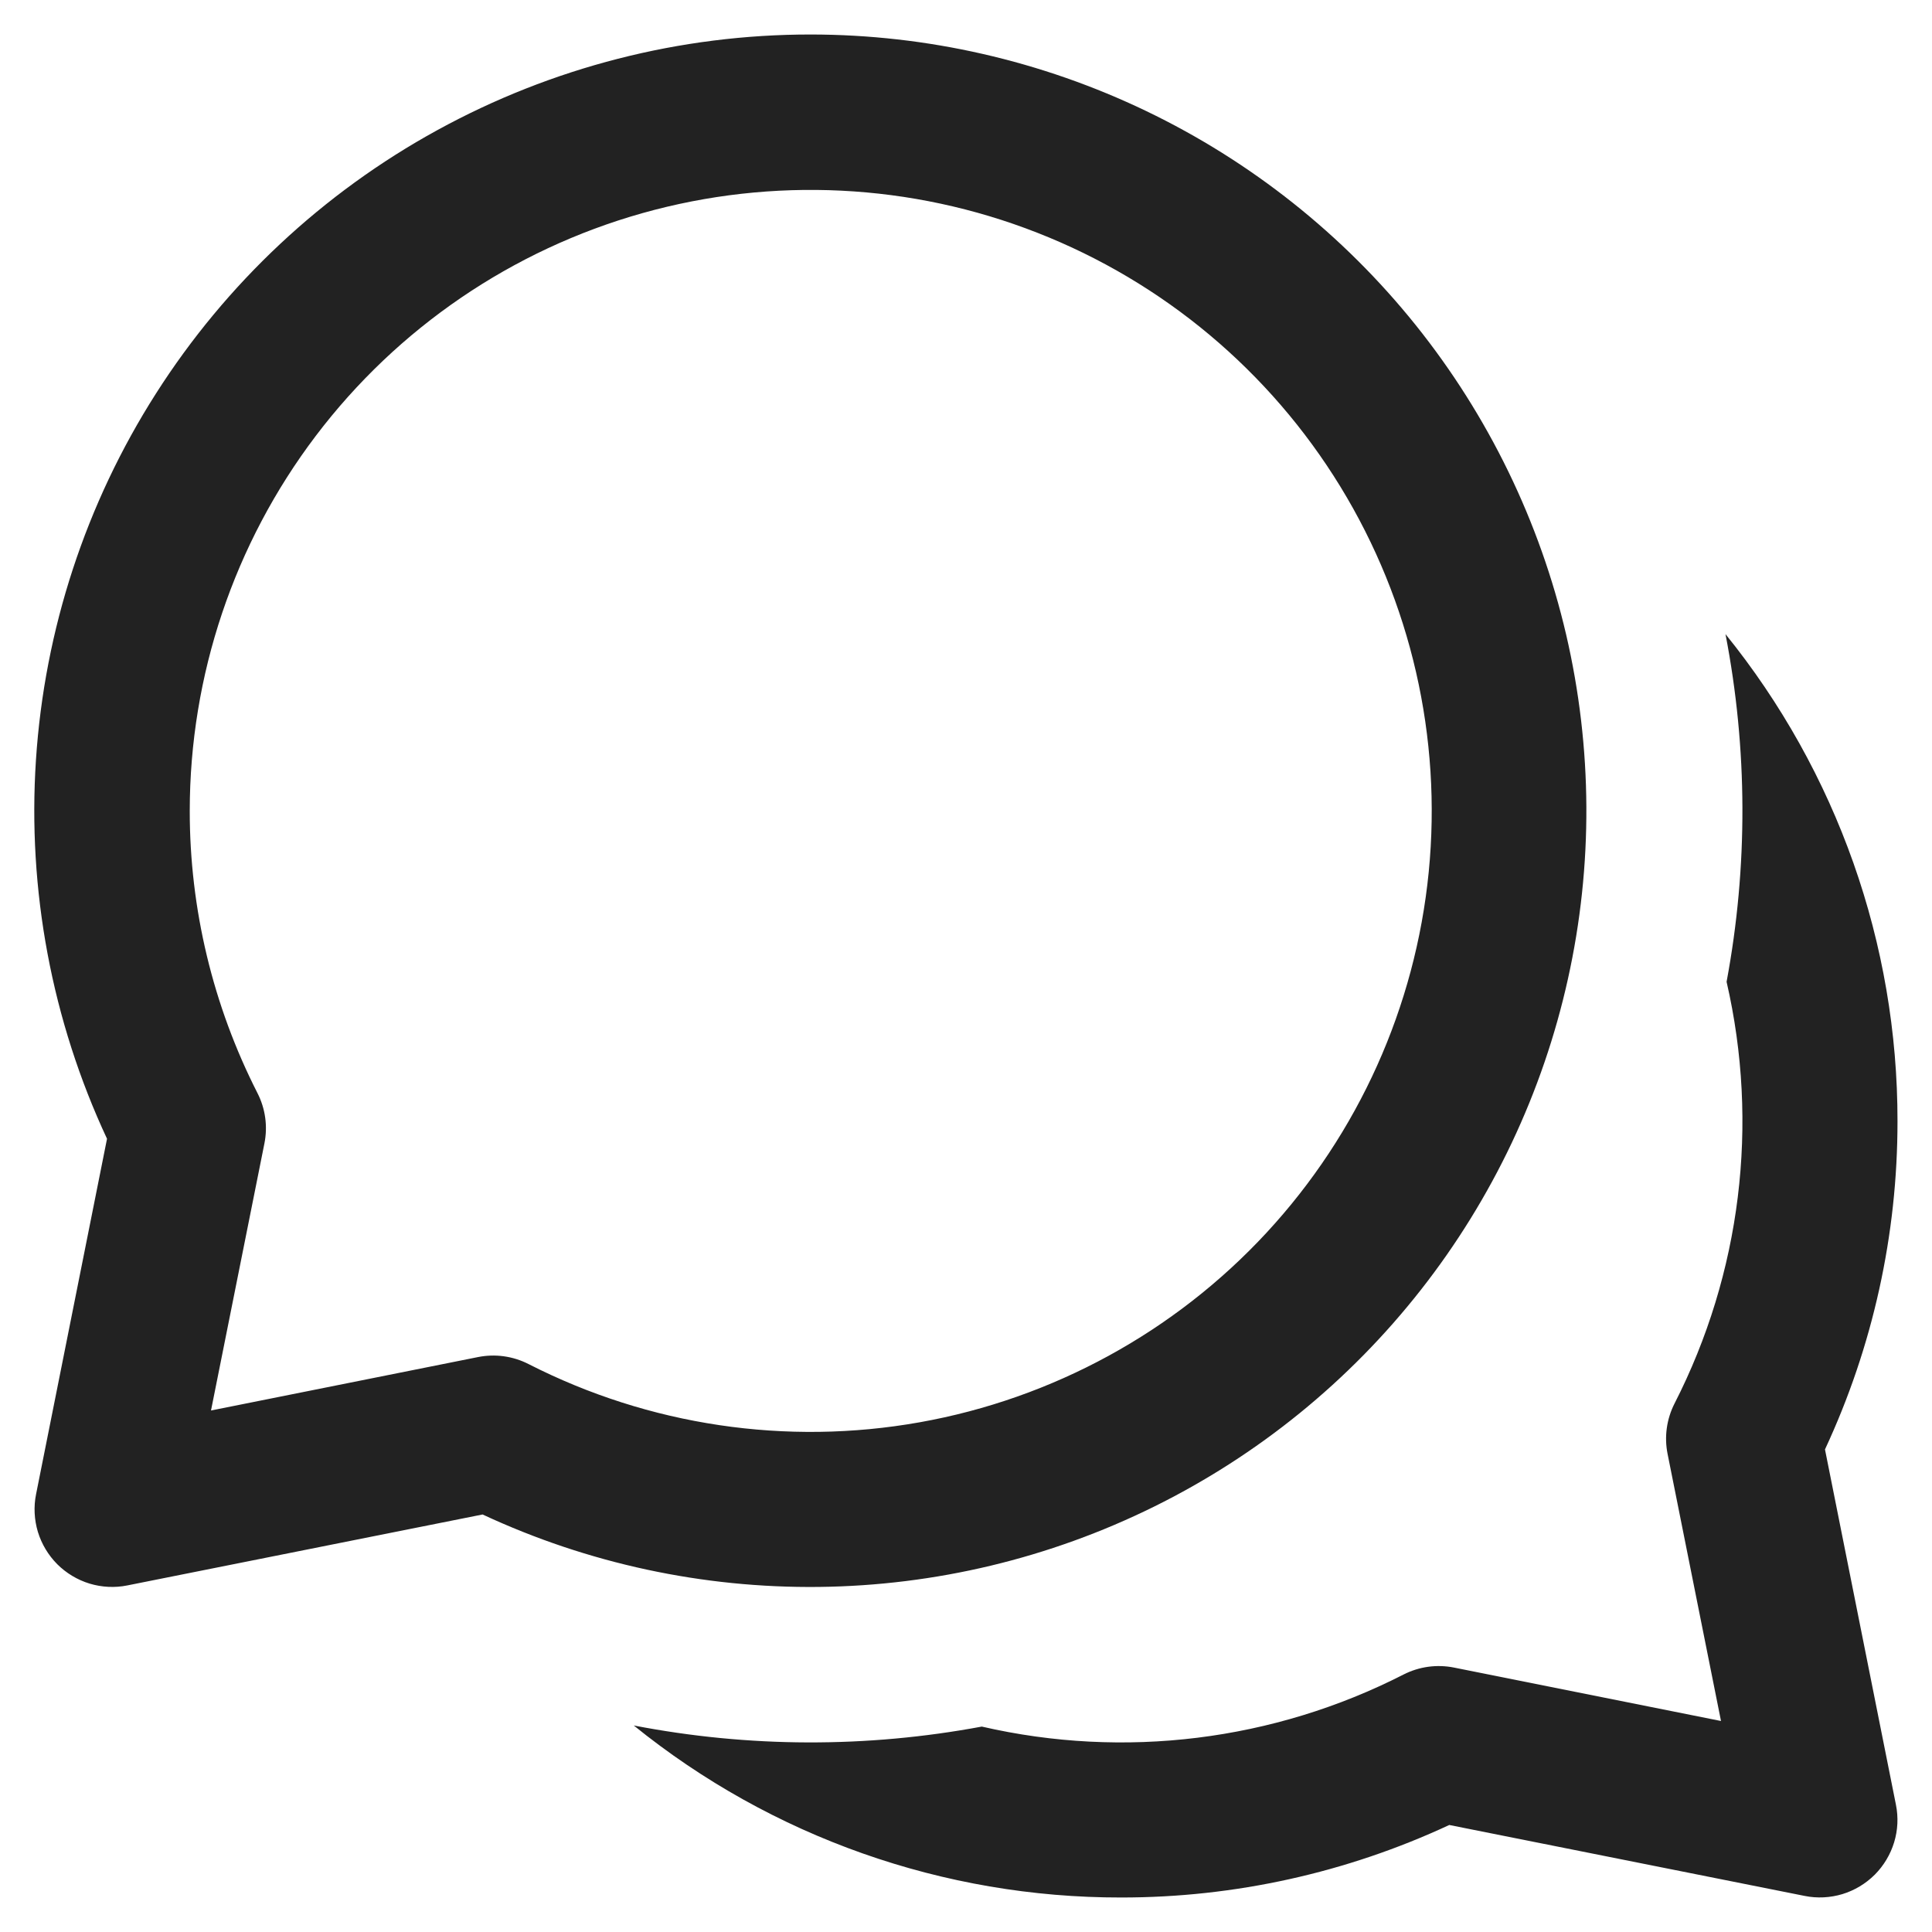
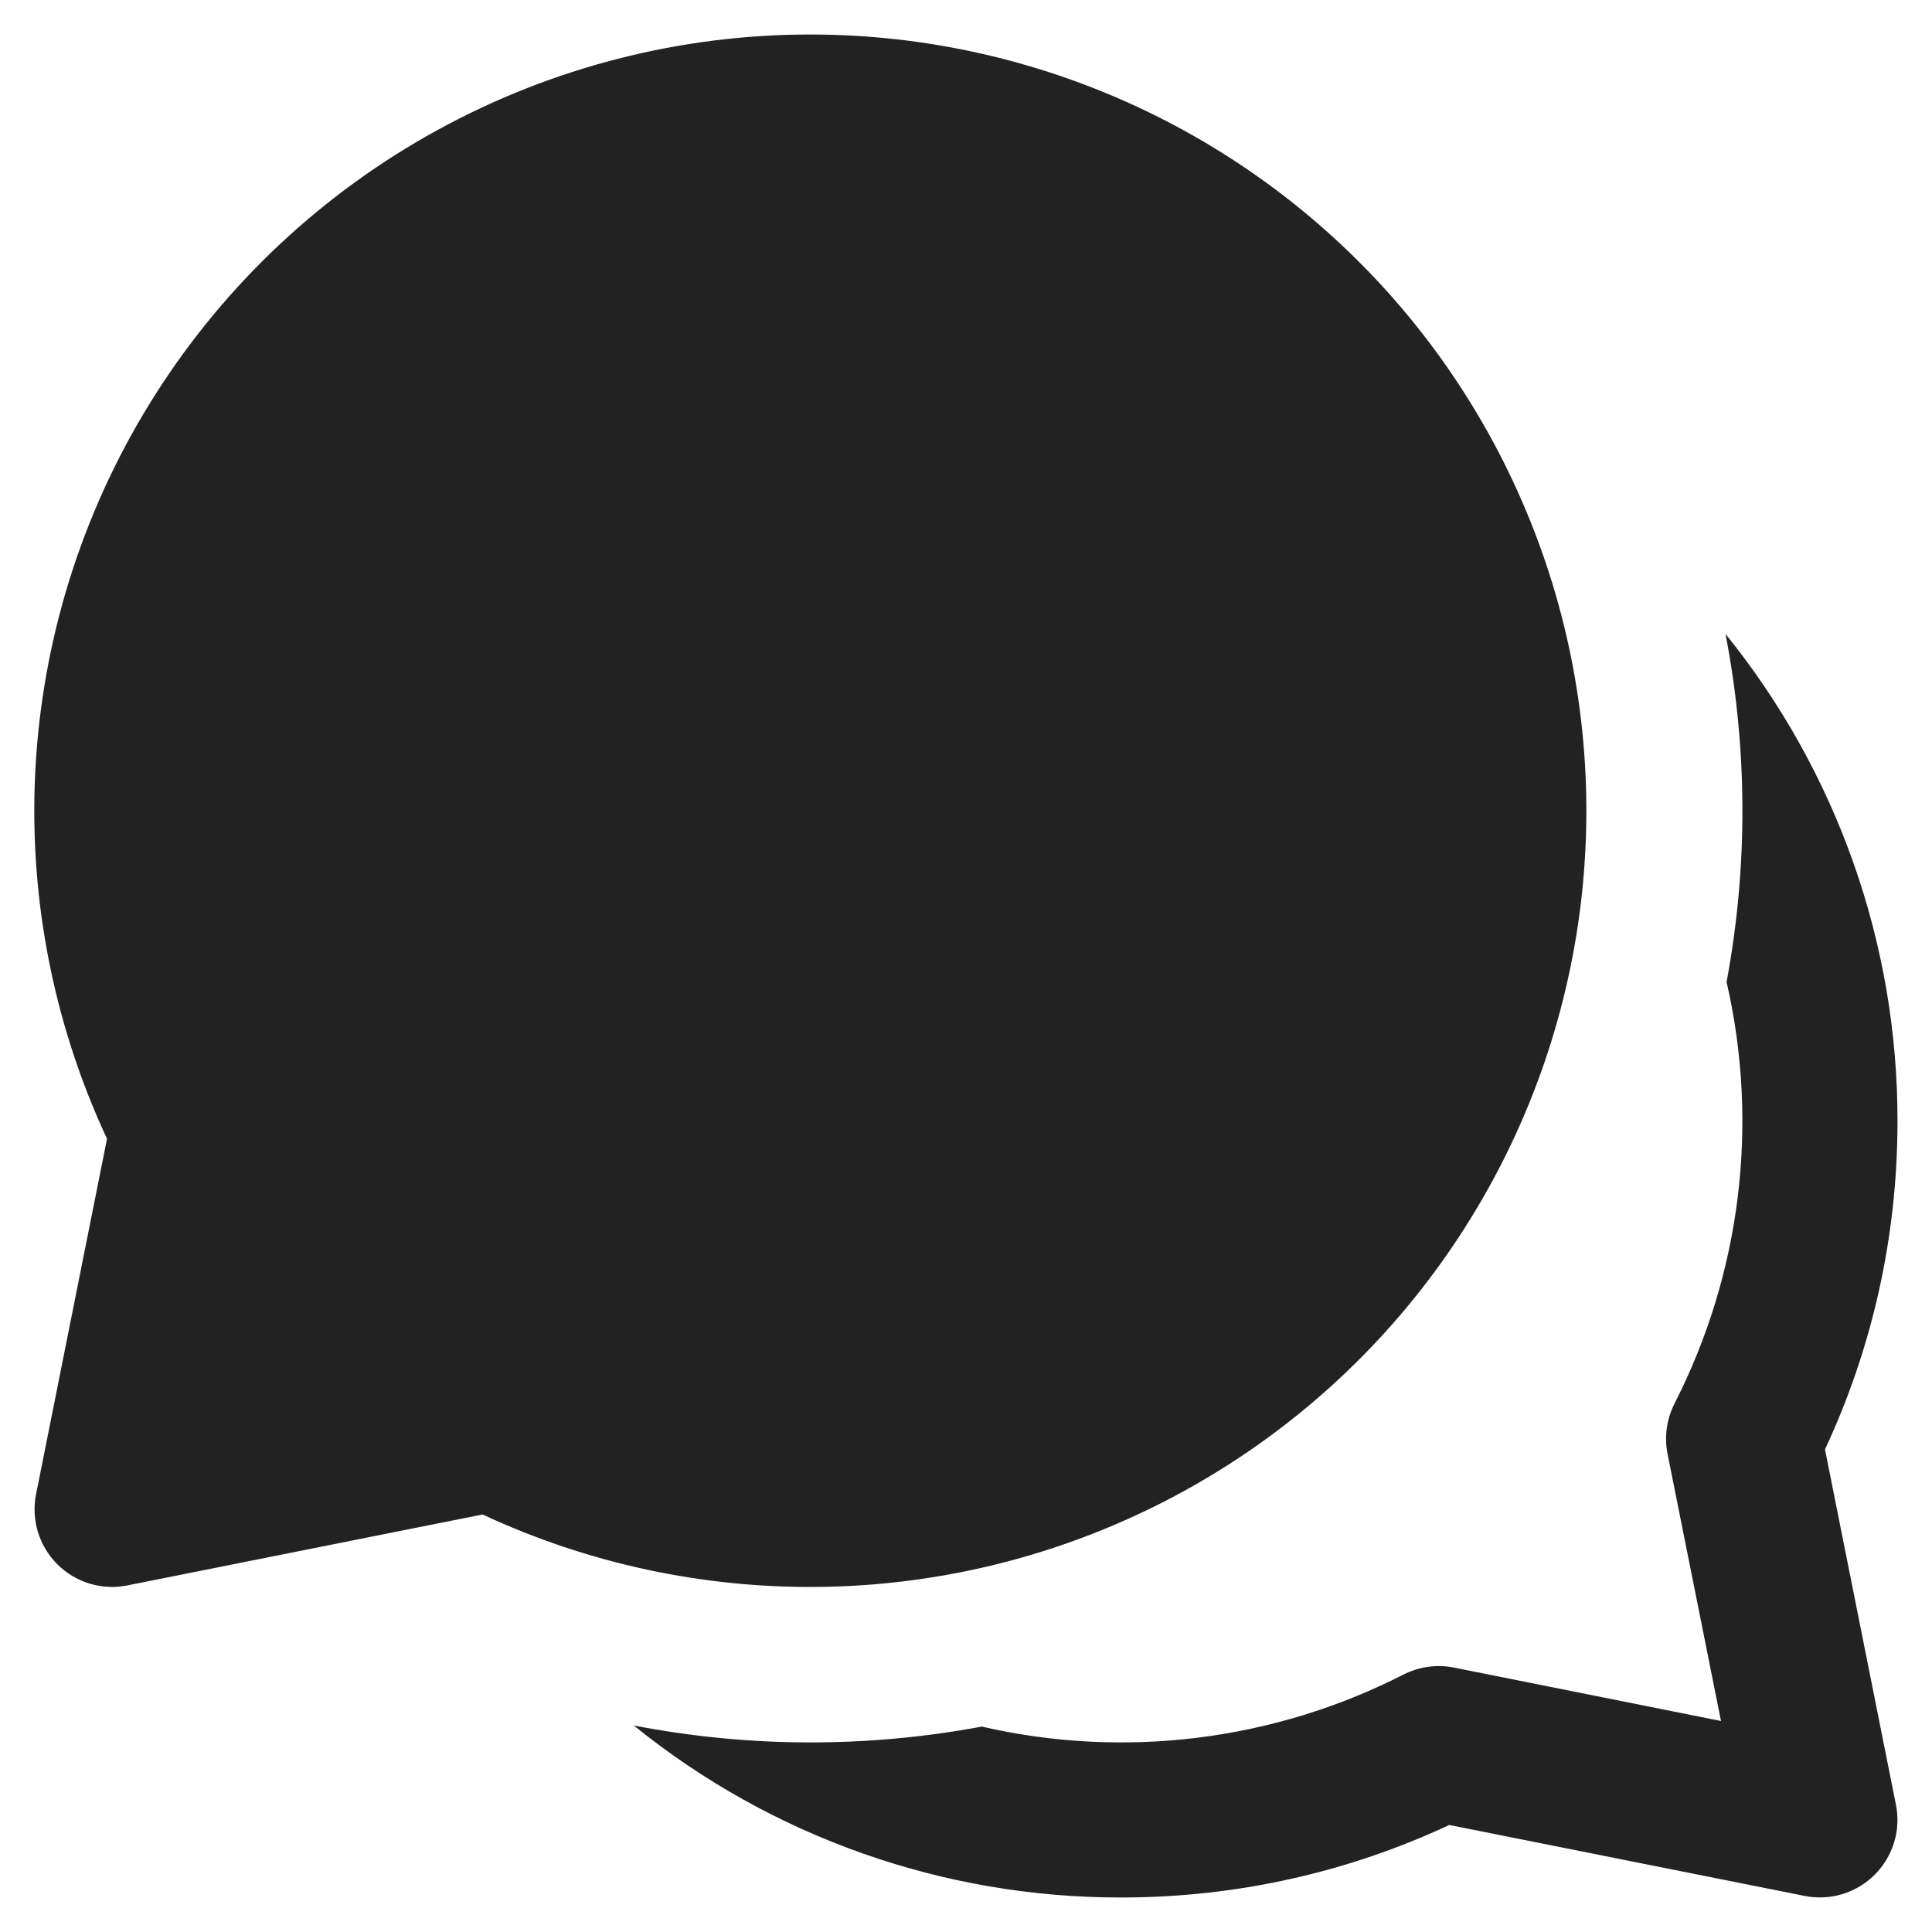
<svg xmlns="http://www.w3.org/2000/svg" width="28" height="28" viewBox="0 0 28 28" fill="none">
-   <path d="M11.75 0.5C9.858 0.499 7.997 0.976 6.338 1.886C4.679 2.795 3.276 4.109 2.26 5.704C1.243 7.299 0.645 9.125 0.521 11.013C0.397 12.901 0.751 14.79 1.551 16.504L0.523 21.654C0.486 21.836 0.496 22.024 0.549 22.201C0.603 22.378 0.7 22.539 0.83 22.67C0.961 22.8 1.122 22.897 1.299 22.951C1.476 23.004 1.664 23.014 1.846 22.977L6.994 21.949C8.52 22.66 10.186 23.018 11.869 22.999C13.553 22.98 15.21 22.583 16.72 21.838C18.23 21.093 19.553 20.019 20.592 18.694C21.631 17.37 22.36 15.829 22.724 14.186C23.089 12.542 23.079 10.838 22.698 9.198C22.316 7.559 21.571 6.026 20.518 4.712C19.465 3.399 18.13 2.339 16.613 1.61C15.095 0.881 13.434 0.501 11.75 0.5ZM2.75 11.75C2.751 9.789 3.392 7.881 4.576 6.318C5.76 4.755 7.422 3.621 9.31 3.089C11.198 2.558 13.207 2.657 15.033 3.373C16.859 4.088 18.402 5.38 19.426 7.053C20.45 8.726 20.899 10.687 20.706 12.639C20.513 14.59 19.688 16.425 18.356 17.865C17.024 19.304 15.258 20.269 13.328 20.613C11.397 20.957 9.406 20.66 7.66 19.769C7.433 19.653 7.175 19.618 6.926 19.668L3.058 20.442L3.832 16.572C3.882 16.323 3.846 16.066 3.731 15.841C3.086 14.574 2.749 13.172 2.75 11.75ZM16.25 27.5C13.679 27.504 11.184 26.624 9.185 25.007C10.851 25.329 12.562 25.334 14.229 25.023C16.292 25.498 18.456 25.231 20.34 24.269C20.567 24.153 20.825 24.118 21.074 24.168L24.942 24.942L24.168 21.072C24.118 20.823 24.154 20.566 24.269 20.34C25.231 18.456 25.498 16.292 25.023 14.229C25.334 12.563 25.329 10.854 25.007 9.19C26.623 11.188 27.503 13.68 27.5 16.25C27.501 17.893 27.143 19.517 26.449 21.006L27.477 26.154C27.514 26.336 27.505 26.524 27.451 26.701C27.397 26.878 27.3 27.039 27.17 27.17C27.039 27.3 26.878 27.397 26.701 27.451C26.524 27.504 26.336 27.514 26.154 27.477L21.004 26.449C19.515 27.142 17.892 27.501 16.25 27.5Z" fill="#222222" />
+   <path d="M9.185 25.007C11.184 26.624 13.679 27.504 16.25 27.5C17.947 27.5 19.558 27.124 21.004 26.449L26.154 27.477C26.336 27.514 26.524 27.504 26.701 27.451C26.878 27.397 27.039 27.3 27.17 27.17C27.3 27.039 27.397 26.878 27.451 26.701C27.505 26.524 27.514 26.336 27.477 26.154L26.449 21.006C27.124 19.56 27.5 17.947 27.5 16.25C27.504 13.68 26.623 11.186 25.007 9.187C25.329 10.853 25.334 12.564 25.023 14.232C25.497 16.293 25.23 18.456 24.269 20.34C24.154 20.567 24.118 20.825 24.168 21.074L24.942 24.942L21.072 24.168C20.824 24.118 20.566 24.154 20.34 24.269C18.456 25.231 16.292 25.498 14.229 25.023C12.562 25.334 10.851 25.329 9.185 25.007ZM11.75 0.5C9.858 0.499 7.997 0.976 6.338 1.886C4.679 2.795 3.276 4.109 2.26 5.704C1.243 7.299 0.645 9.125 0.521 11.013C0.397 12.901 0.751 14.79 1.551 16.504L0.523 21.654C0.486 21.836 0.496 22.024 0.549 22.201C0.603 22.378 0.7 22.539 0.83 22.67C0.961 22.8 1.122 22.897 1.299 22.951C1.476 23.004 1.664 23.014 1.846 22.977L6.994 21.949C8.52 22.66 10.186 23.018 11.869 22.999C13.553 22.98 15.21 22.583 16.72 21.838C18.23 21.093 19.553 20.019 20.592 18.694C21.631 17.37 22.36 15.829 22.724 14.186C23.089 12.542 23.079 10.838 22.698 9.198C22.316 7.559 21.571 6.026 20.518 4.712C19.465 3.399 18.13 2.339 16.613 1.61C15.095 0.881 13.434 0.501 11.75 0.5Z" fill="#222222" />
</svg>
